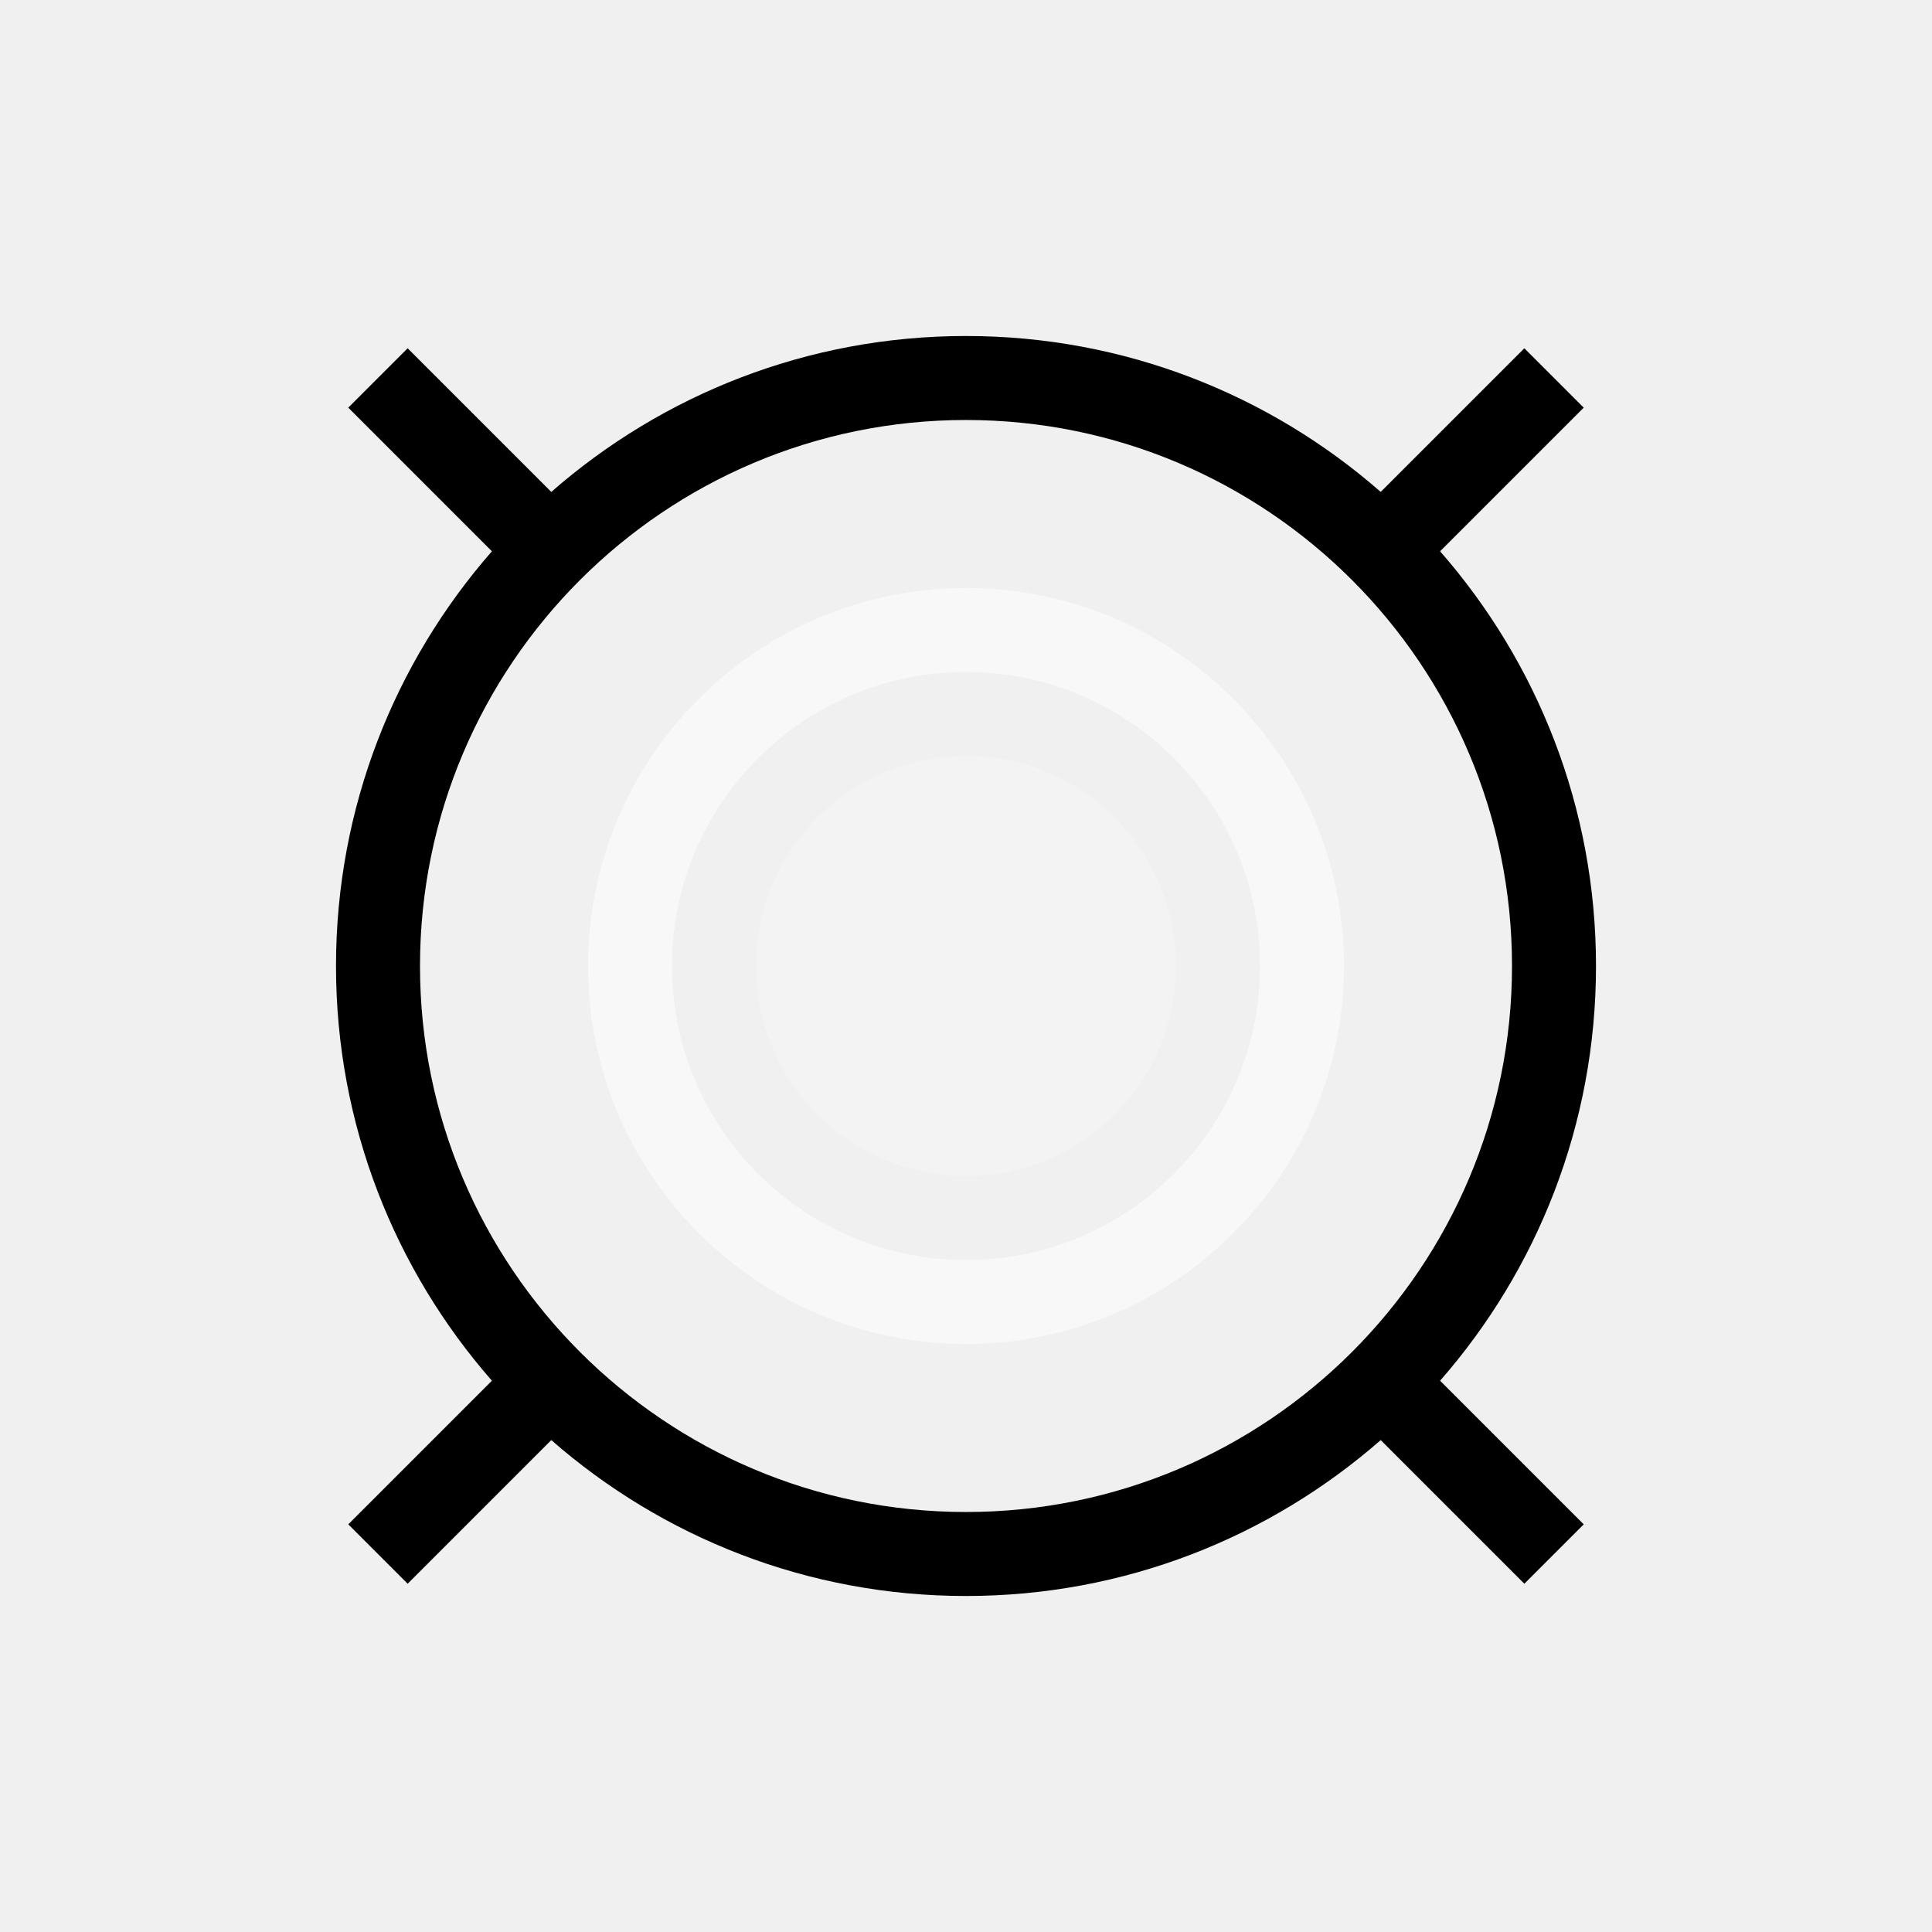
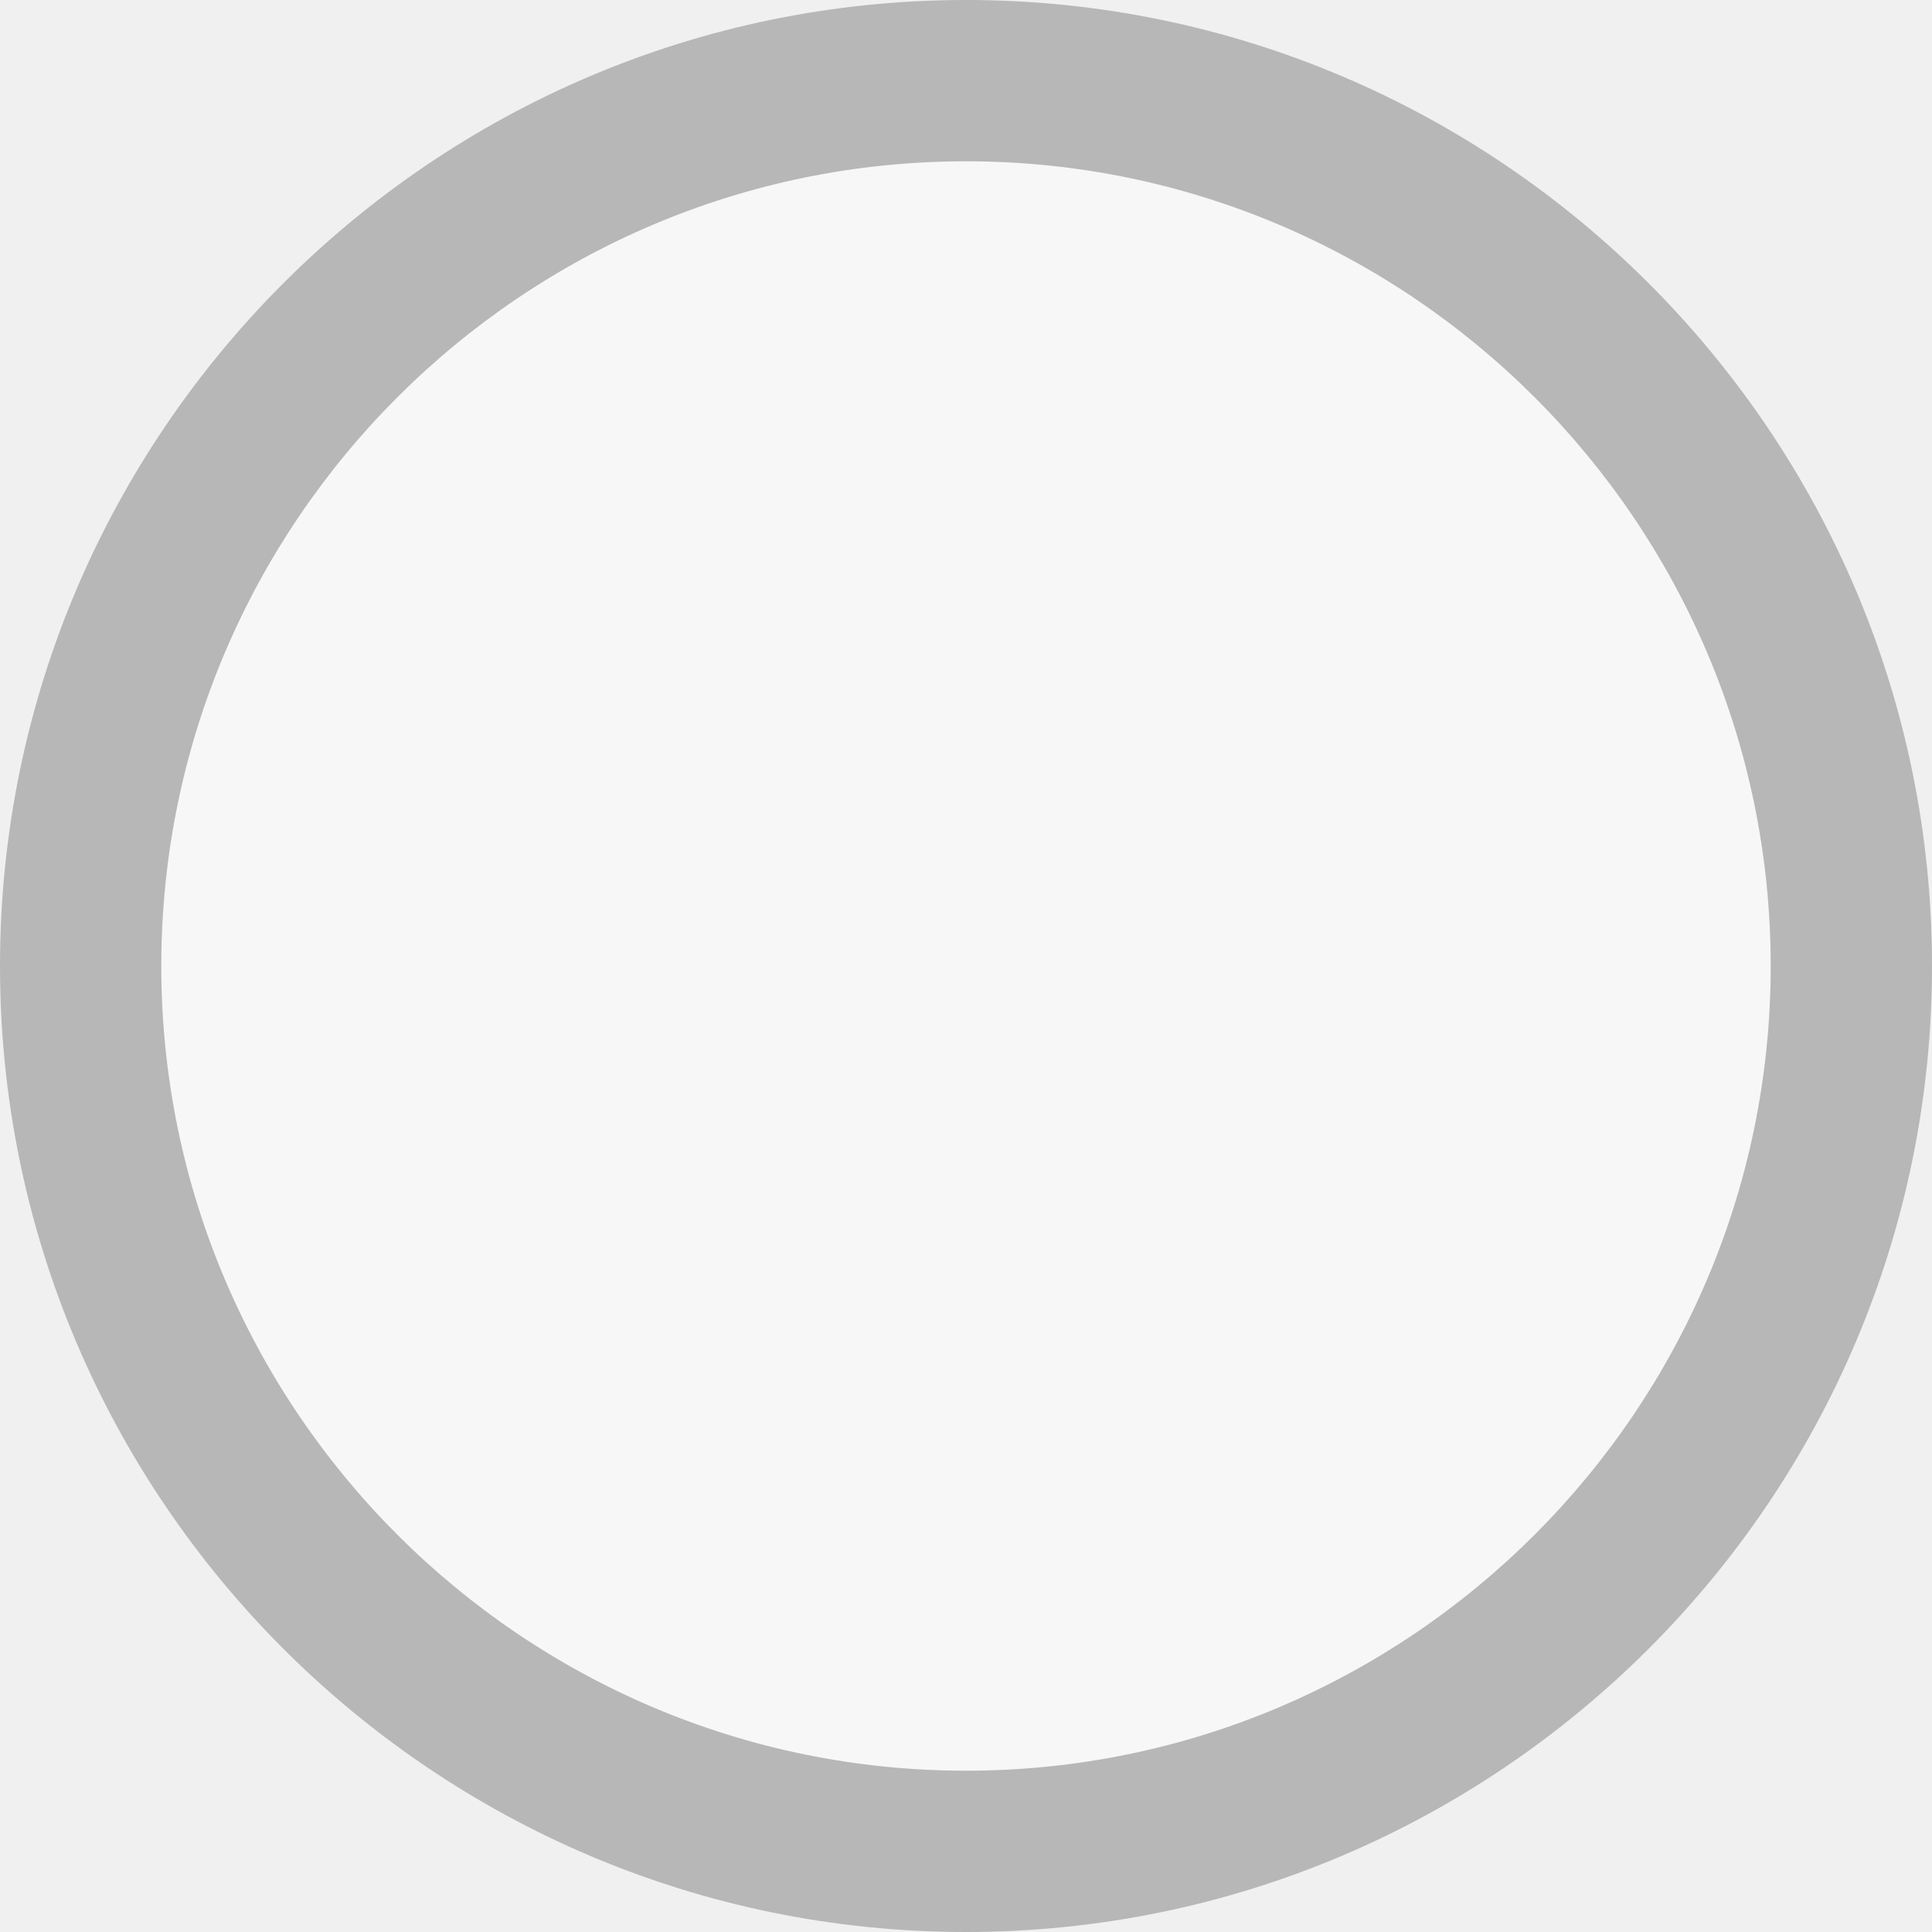
- <svg viewBox="0 0 23 23" width="23" height="23">
-   <path d=" M 5.856 6.563 C 4.701 7.883 4 9.61 4 11.5 C 4 13.39 4.701 15.117 5.856 16.437 L 4.146 18.147 L 4.853 18.854 L 6.563 17.144 C 7.883 18.299 9.61 19 11.5 19 C 13.39 19 15.117 18.299 16.437 17.144 L 18.147 18.854 L 18.854 18.147 L 17.144 16.437 C 18.299 15.117 19 13.39 19 11.5 C 19 9.61 18.299 7.883 17.144 6.563 L 18.854 4.853 L 18.147 4.146 L 16.437 5.856 C 15.117 4.701 13.39 4 11.5 4 C 9.61 4 7.883 4.701 6.563 5.856 L 4.853 4.146 L 4.146 4.853 L 5.856 6.563 Z  M 5 11.5 C 5 7.913 7.913 5 11.5 5 C 15.087 5 18 7.913 18 11.5 C 18 15.087 15.087 18 11.5 18 C 7.913 18 5 15.087 5 11.5 Z" fill-rule="evenodd" />
-   <path d=" M 7 11.5 C 7 9.016 9.016 7 11.5 7 C 13.984 7 16 9.016 16 11.5 C 16 13.984 13.984 16 11.5 16 C 9.016 16 7 13.984 7 11.5 Z  M 8 11.5 C 8 9.568 9.568 8 11.5 8 C 13.432 8 15 9.568 15 11.5 C 15 13.432 13.432 15 11.5 15 C 9.568 15 8 13.432 8 11.5 Z" fill-rule="evenodd" fill="#FFF" fill-opacity="0.5" />
-   <circle cx="11.5" cy="11.5" r="2.5" fill="#FFF" fill-opacity="0.2" />
+ <svg xmlns="http://www.w3.org/2000/svg" id="Layer_1" viewBox="0 0 23 23">
+   <defs>
+     <style>.cls-1{fill:#fff;}.cls-2{fill:#707171;}.cls-3{opacity:.45;}</style>
+   </defs>
+   <g id="Ellipse_141" class="cls-3">
+     <circle class="cls-1" cx="11.5" cy="11.5" r="9.58" />
+     <path class="cls-2" d="m11.5,23C5.16,23,0,17.84,0,11.5S5.16,0,11.5,0s11.5,5.16,11.5,11.5-5.16,11.5-11.5,11.5Zm0-21.08C6.22,1.92,1.92,6.22,1.92,11.5s4.3,9.58,9.58,9.58,9.58-4.3,9.58-9.58S16.78,1.92,11.5,1.92Z" />
+   </g>
</svg>
